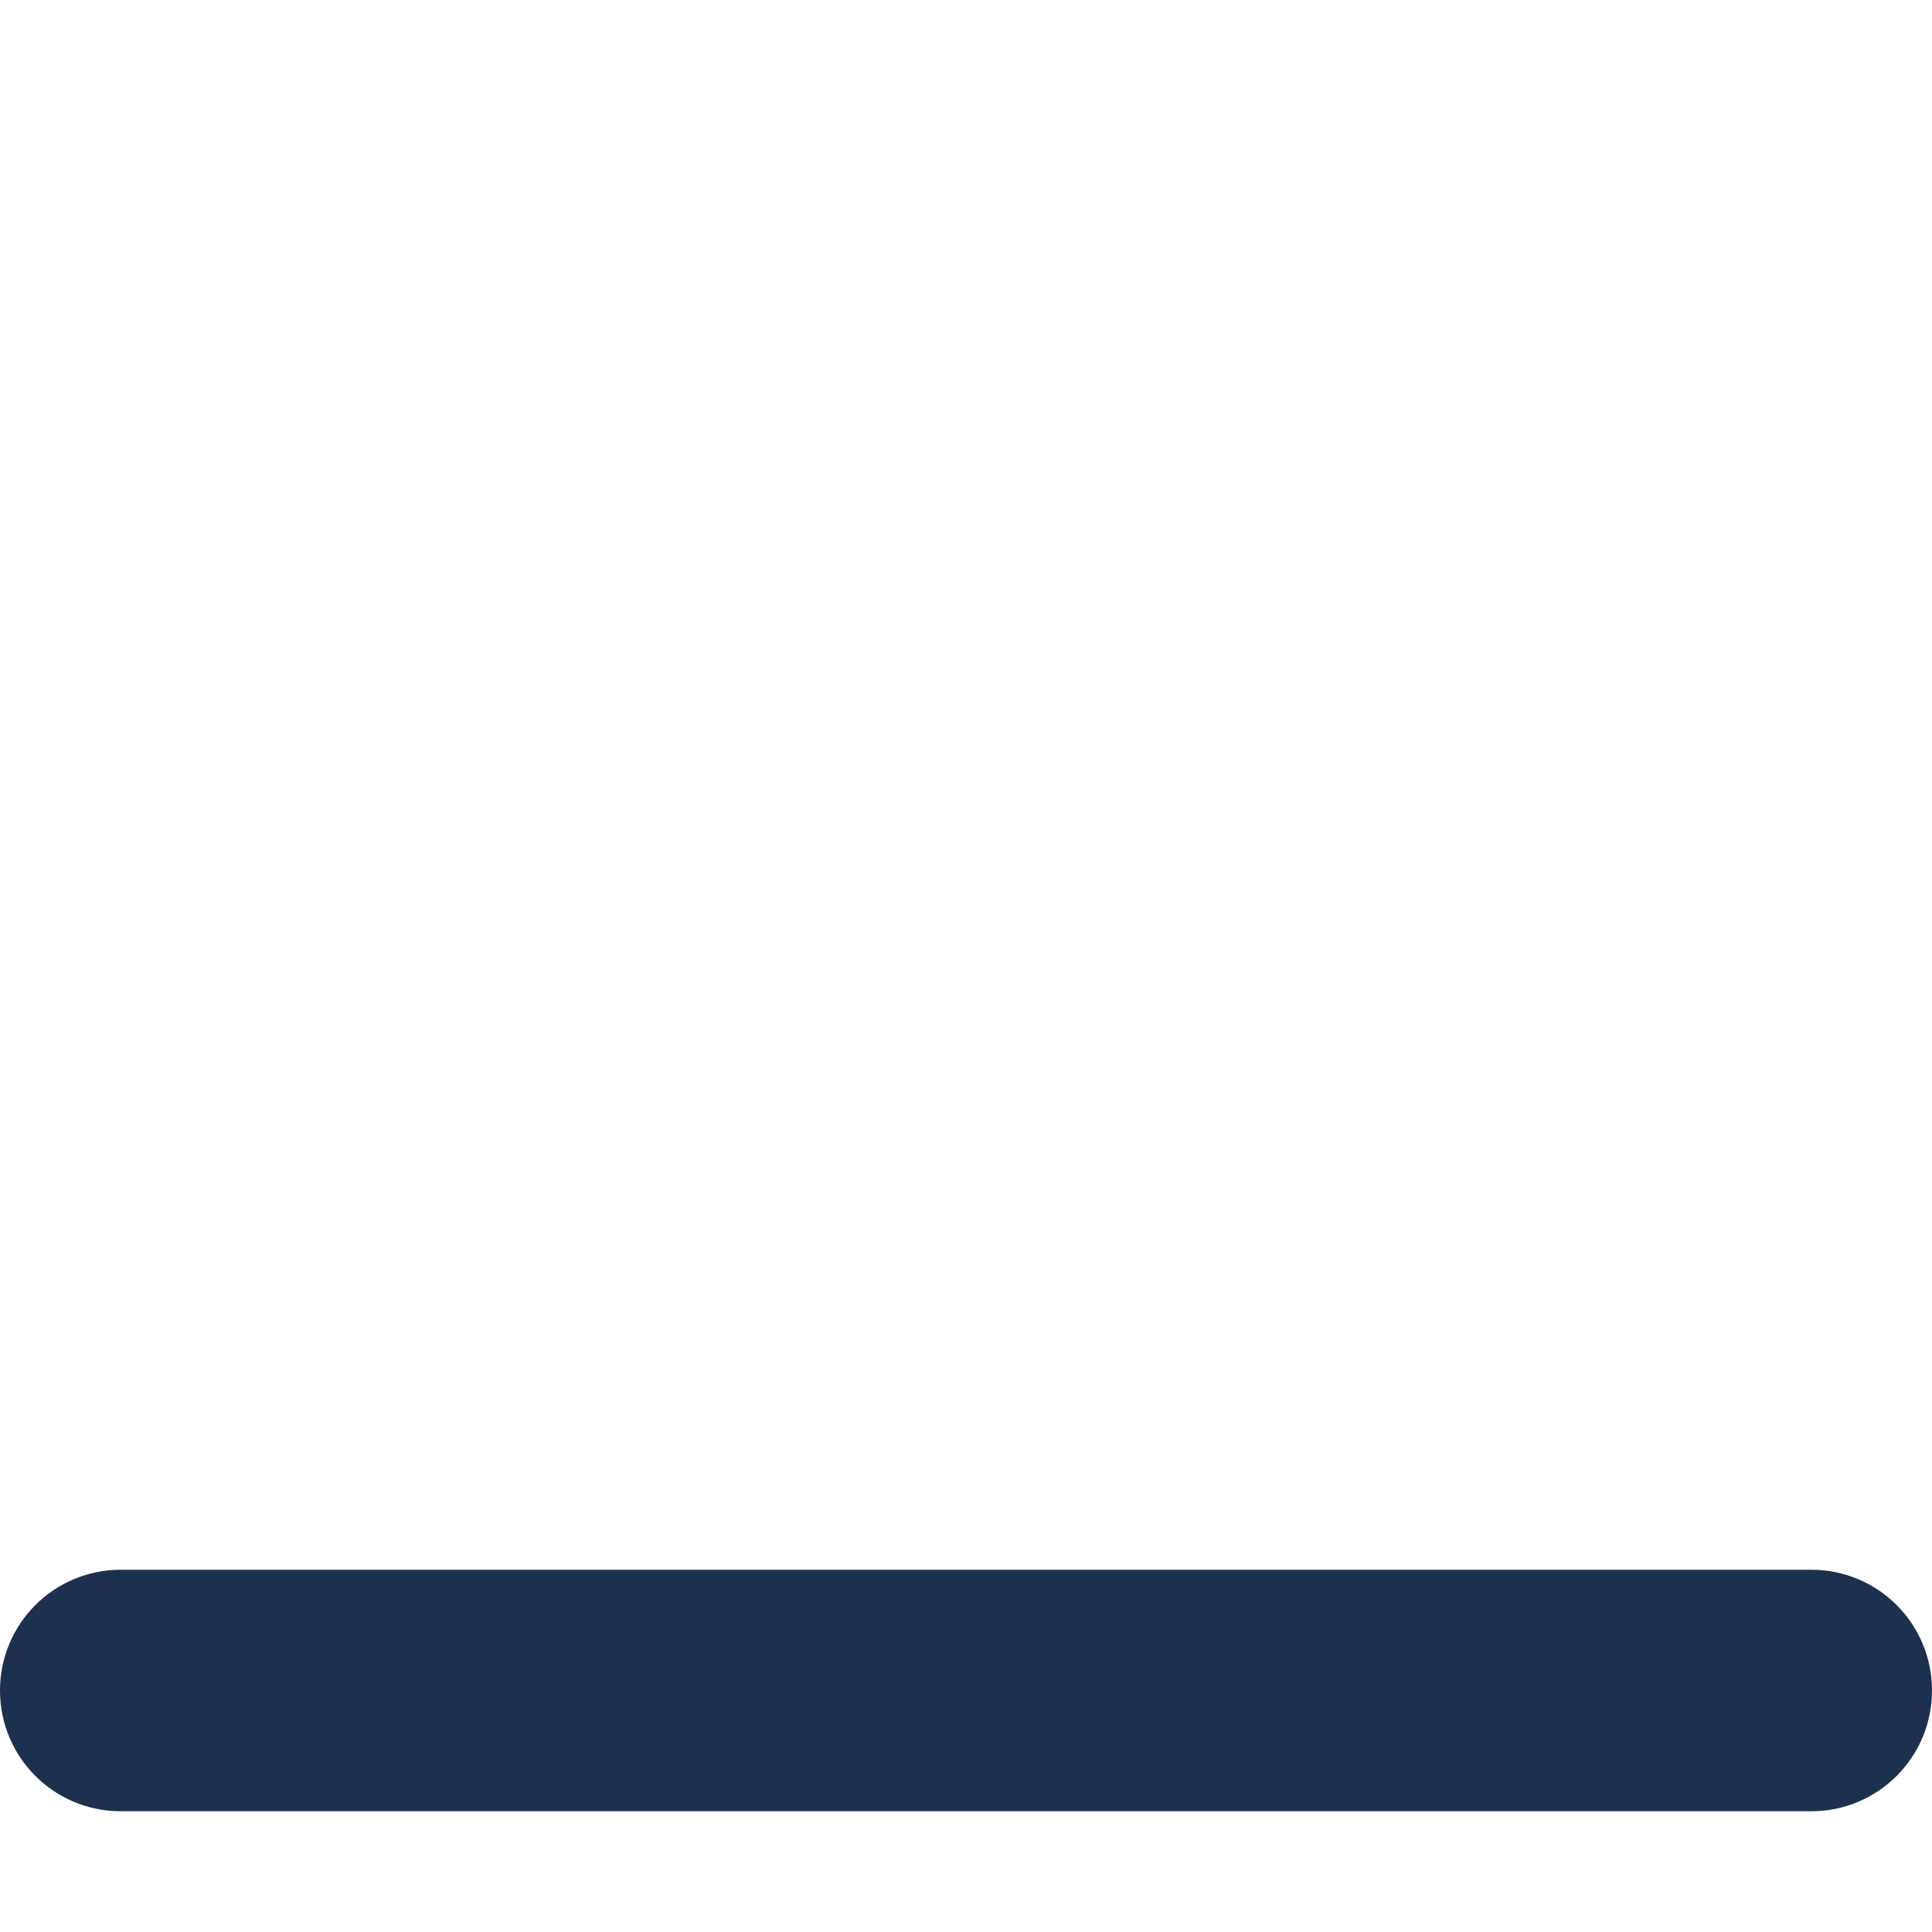
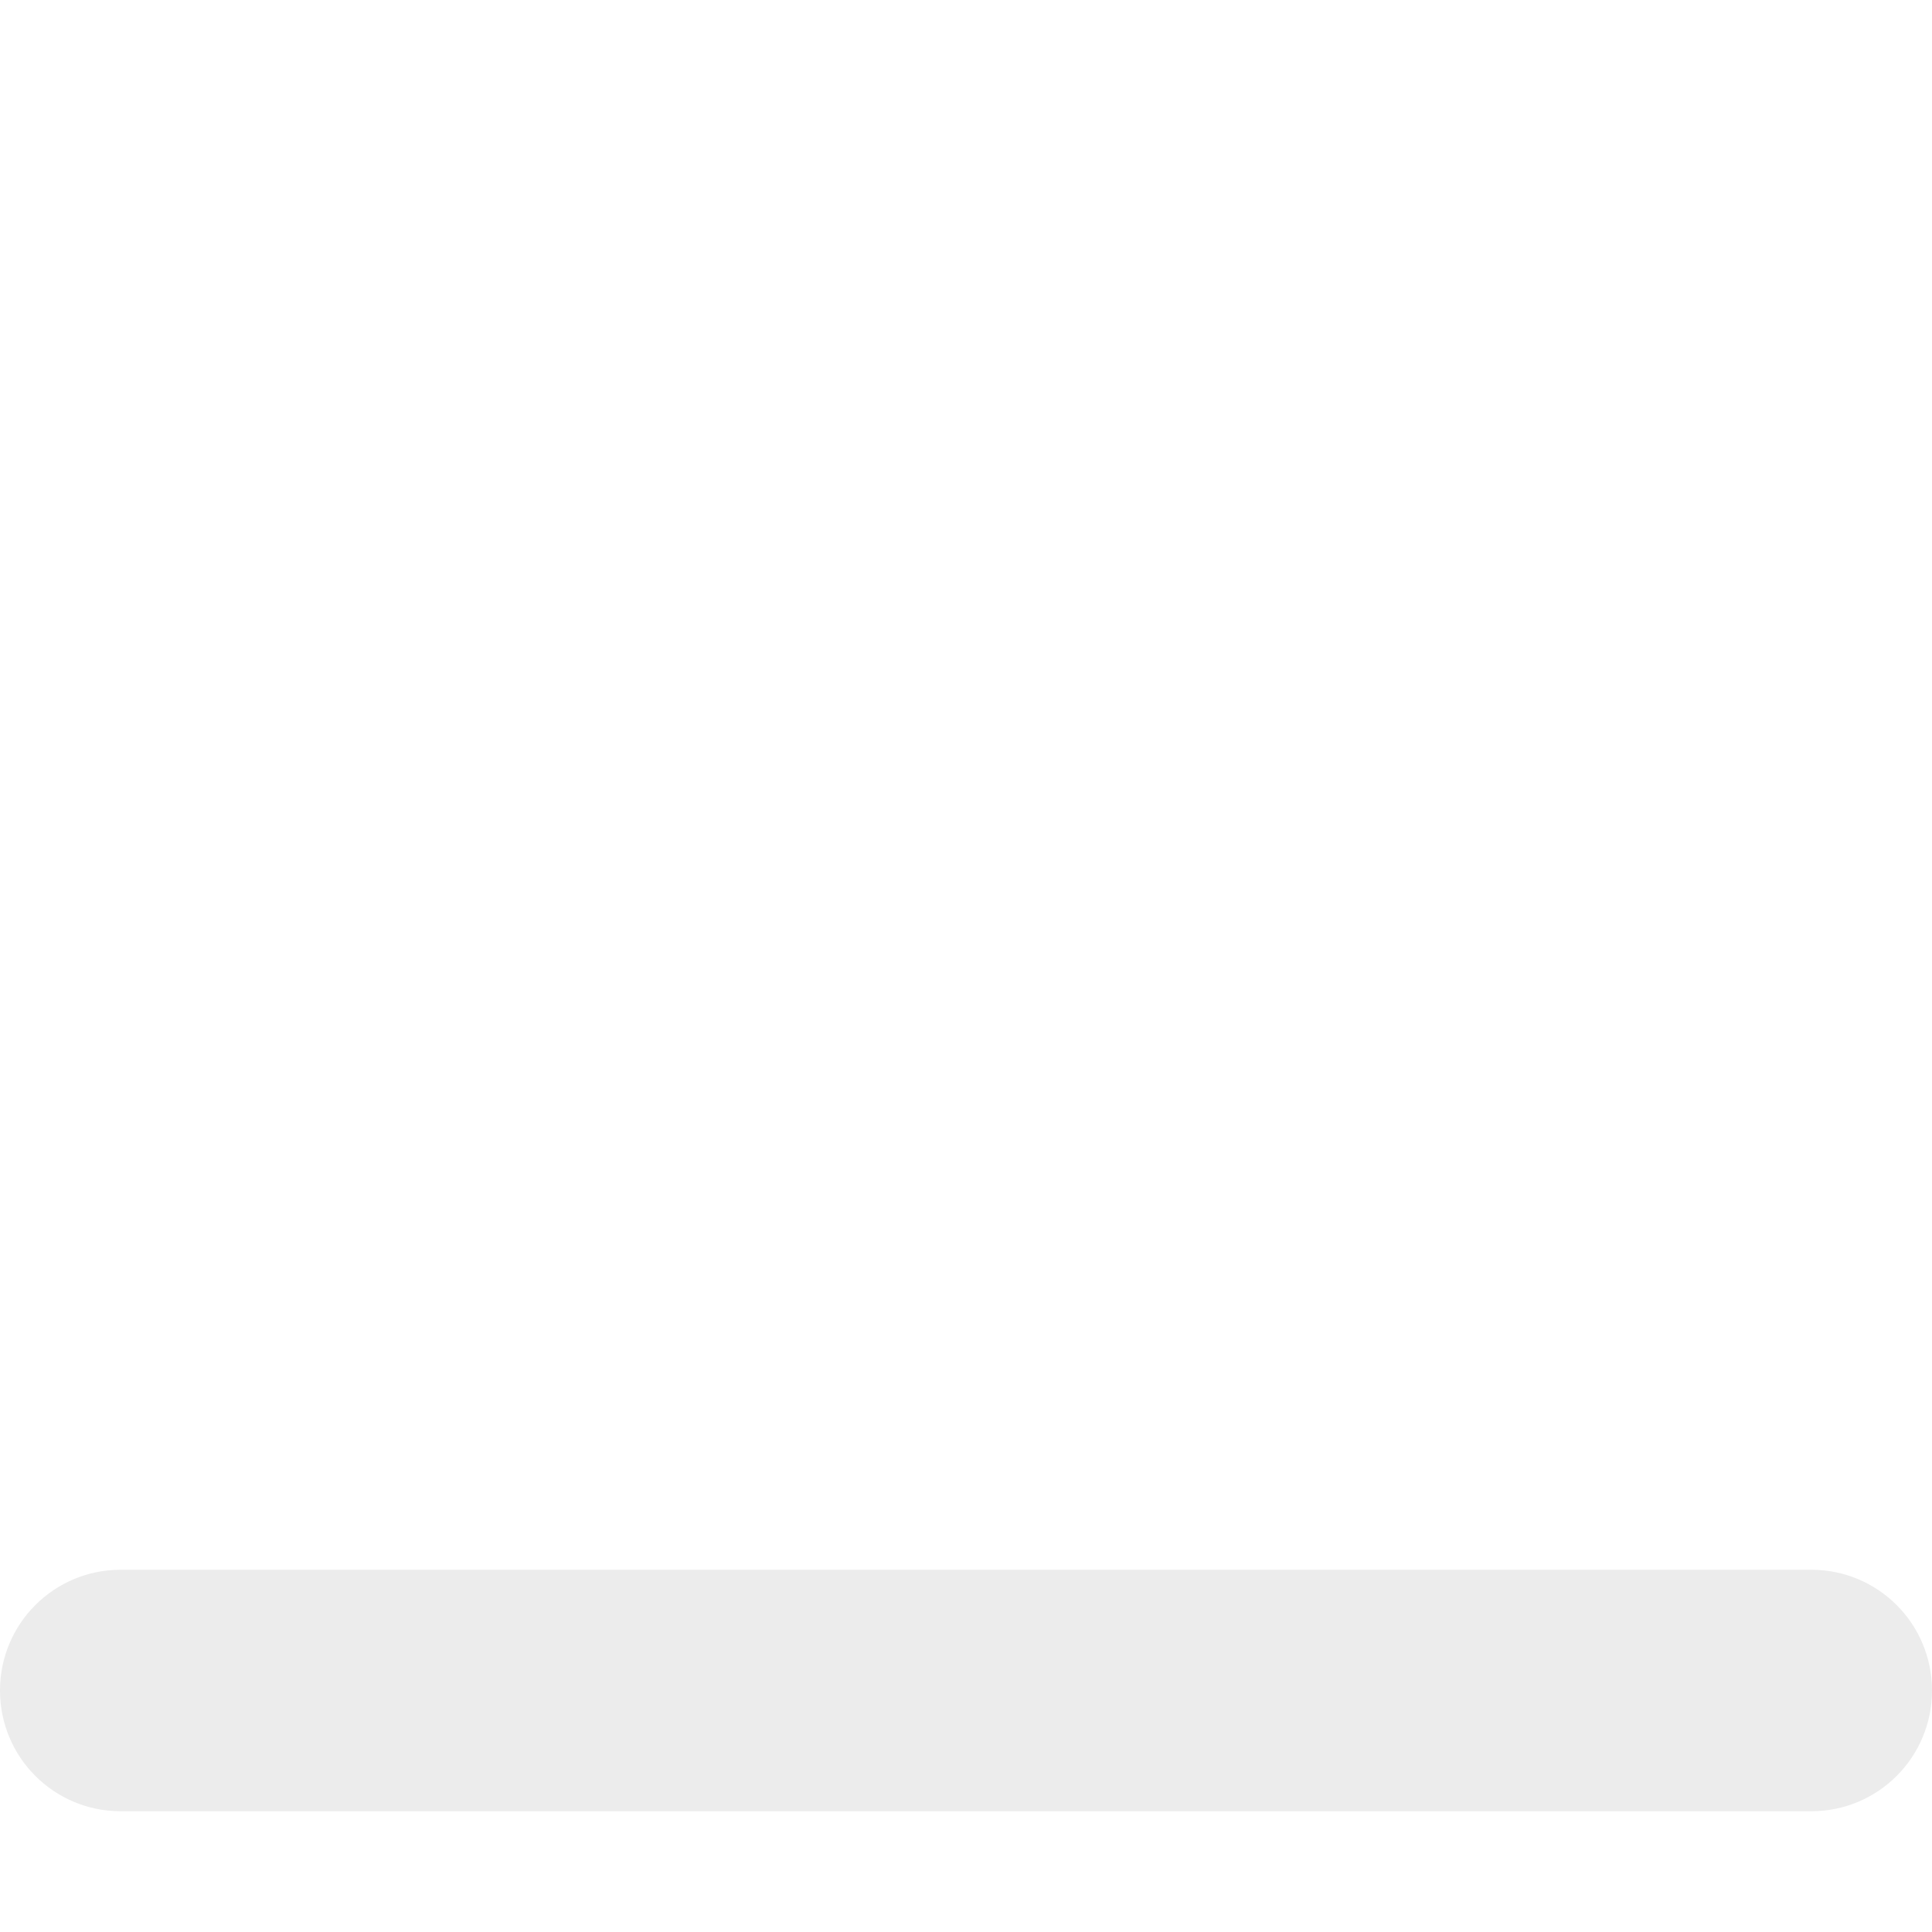
<svg xmlns="http://www.w3.org/2000/svg" height="16" width="16" viewBox="0 0 512 512">
-   <path opacity="1" fill="#1E3050" d="M32 416c-17.7 0-32 14.3-32 32s14.3 32 32 32H480c17.7 0 32-14.3 32-32s-14.3-32-32-32H32z" />
+   <path opacity="1" fill="#ECECEC" d="M32 416c-17.7 0-32 14.3-32 32s14.3 32 32 32H480c17.7 0 32-14.3 32-32s-14.3-32-32-32H32z" />
</svg>
